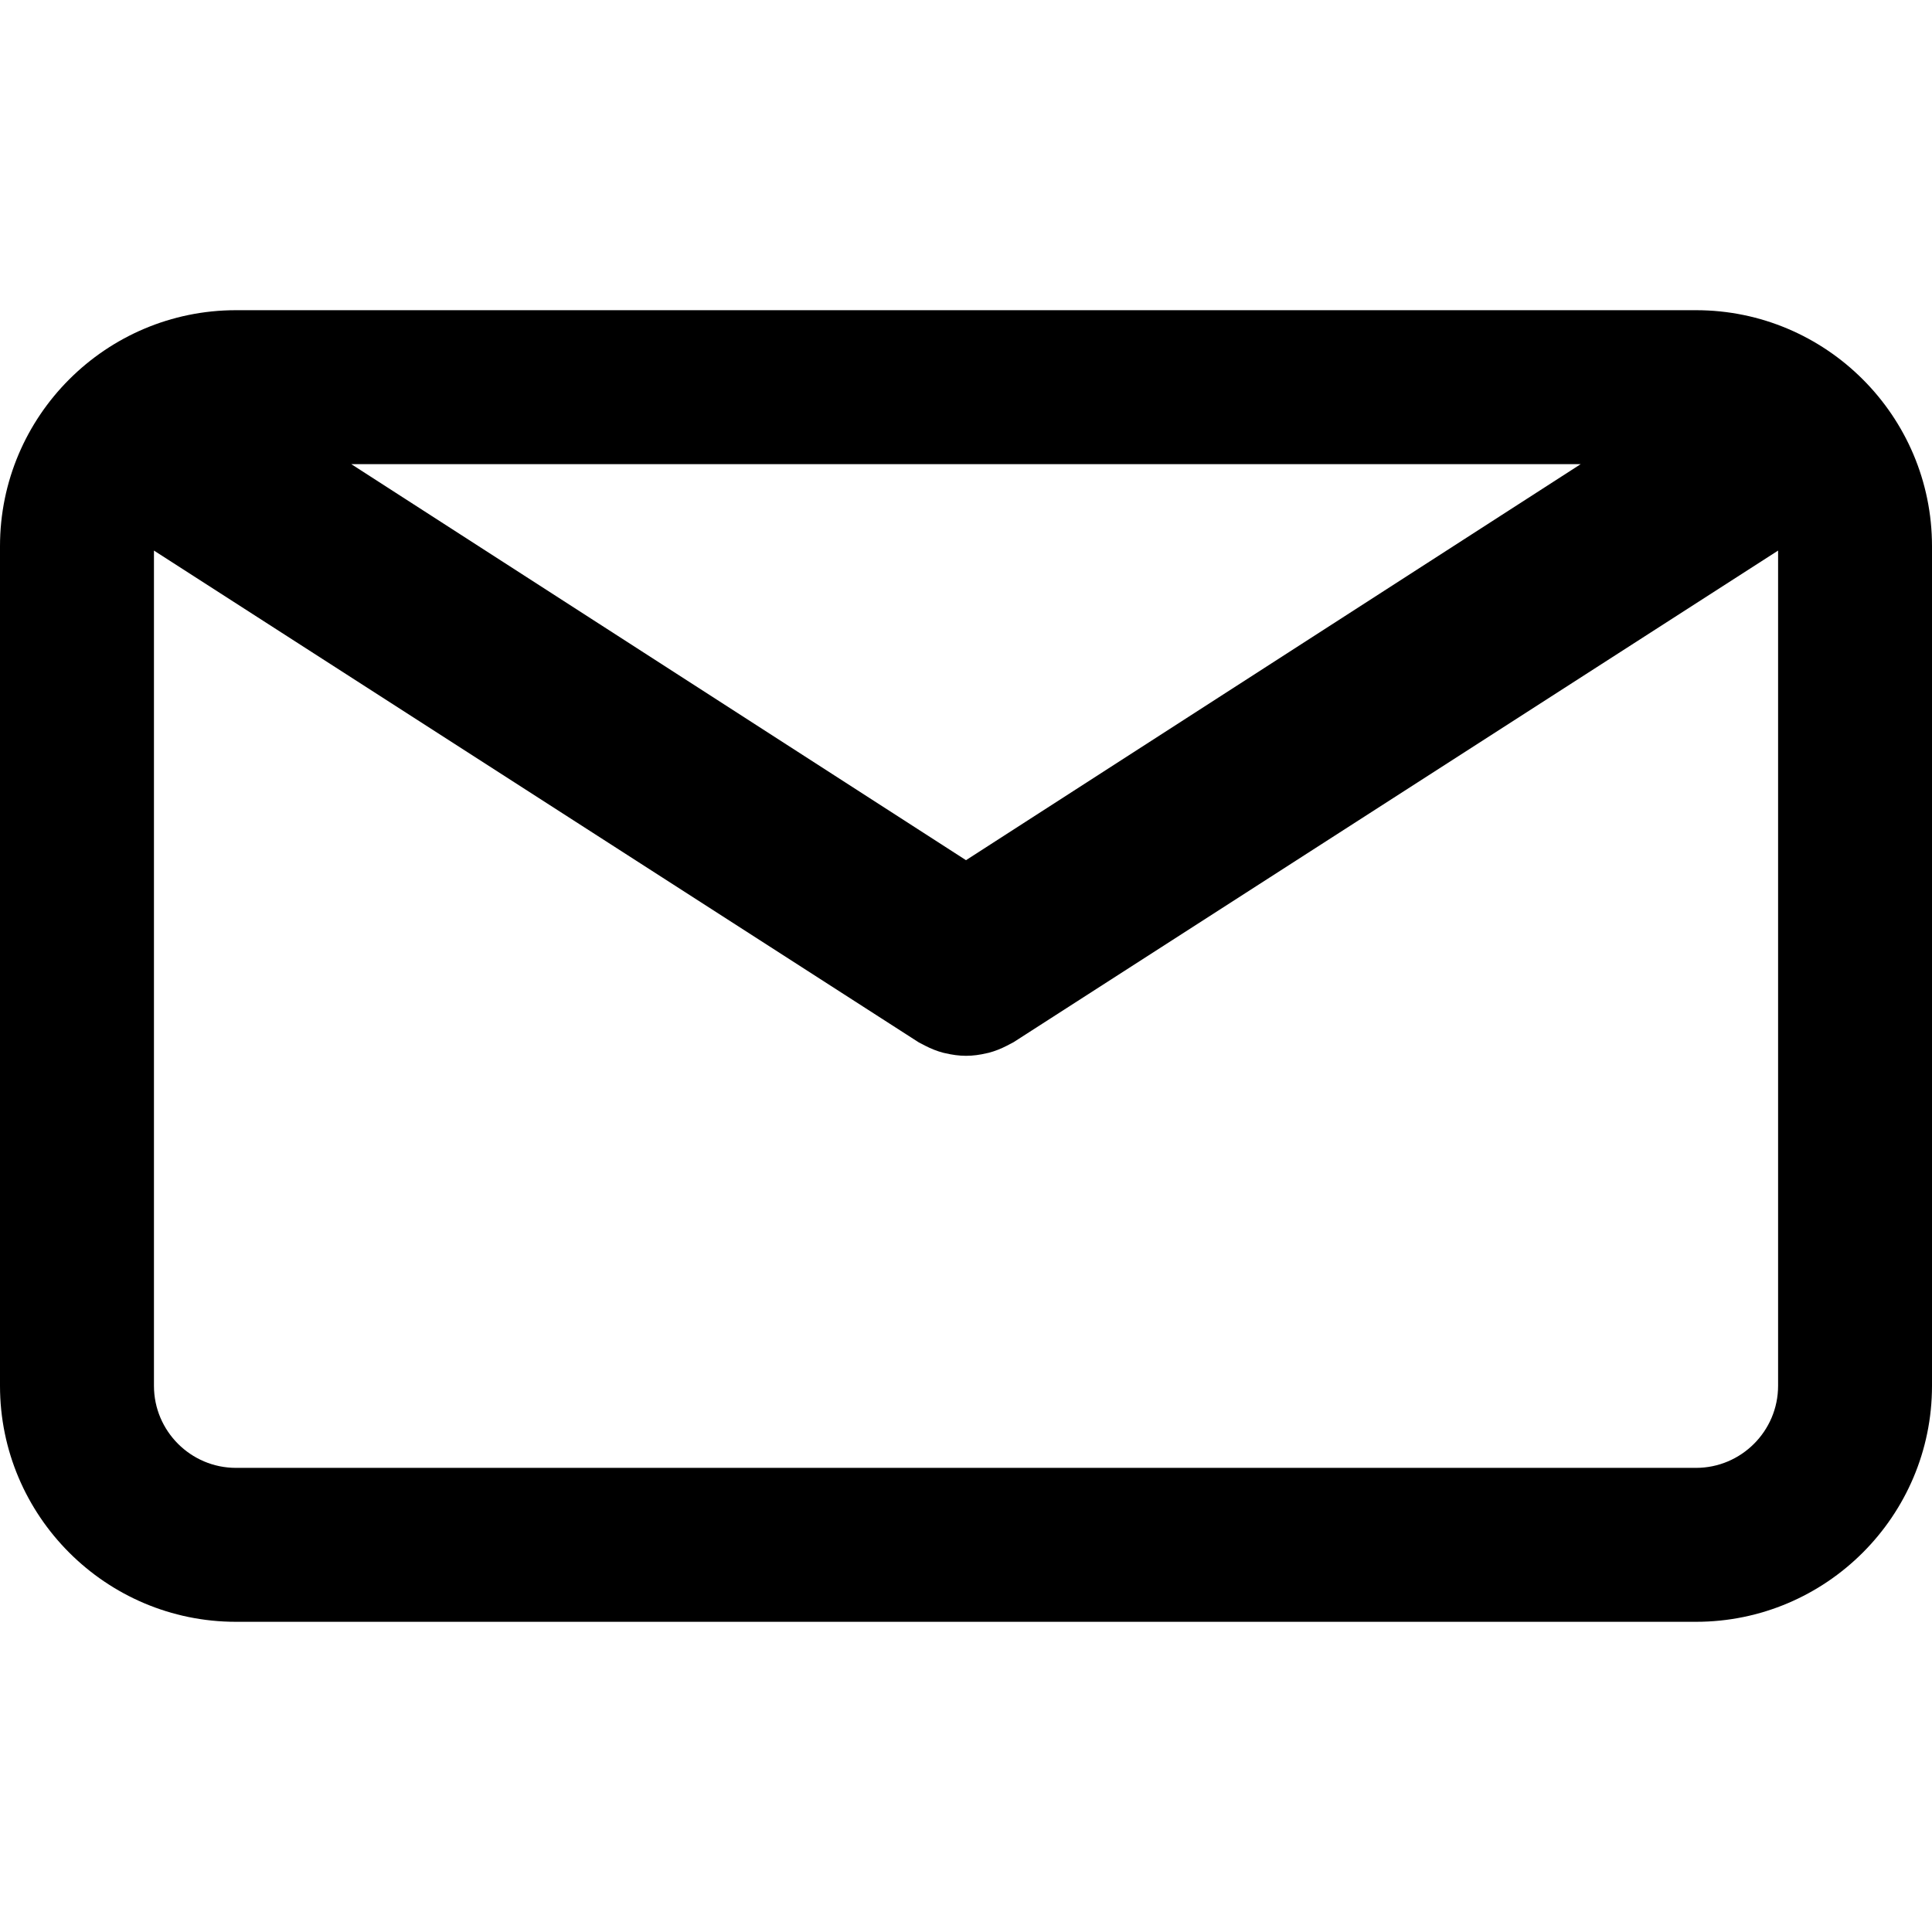
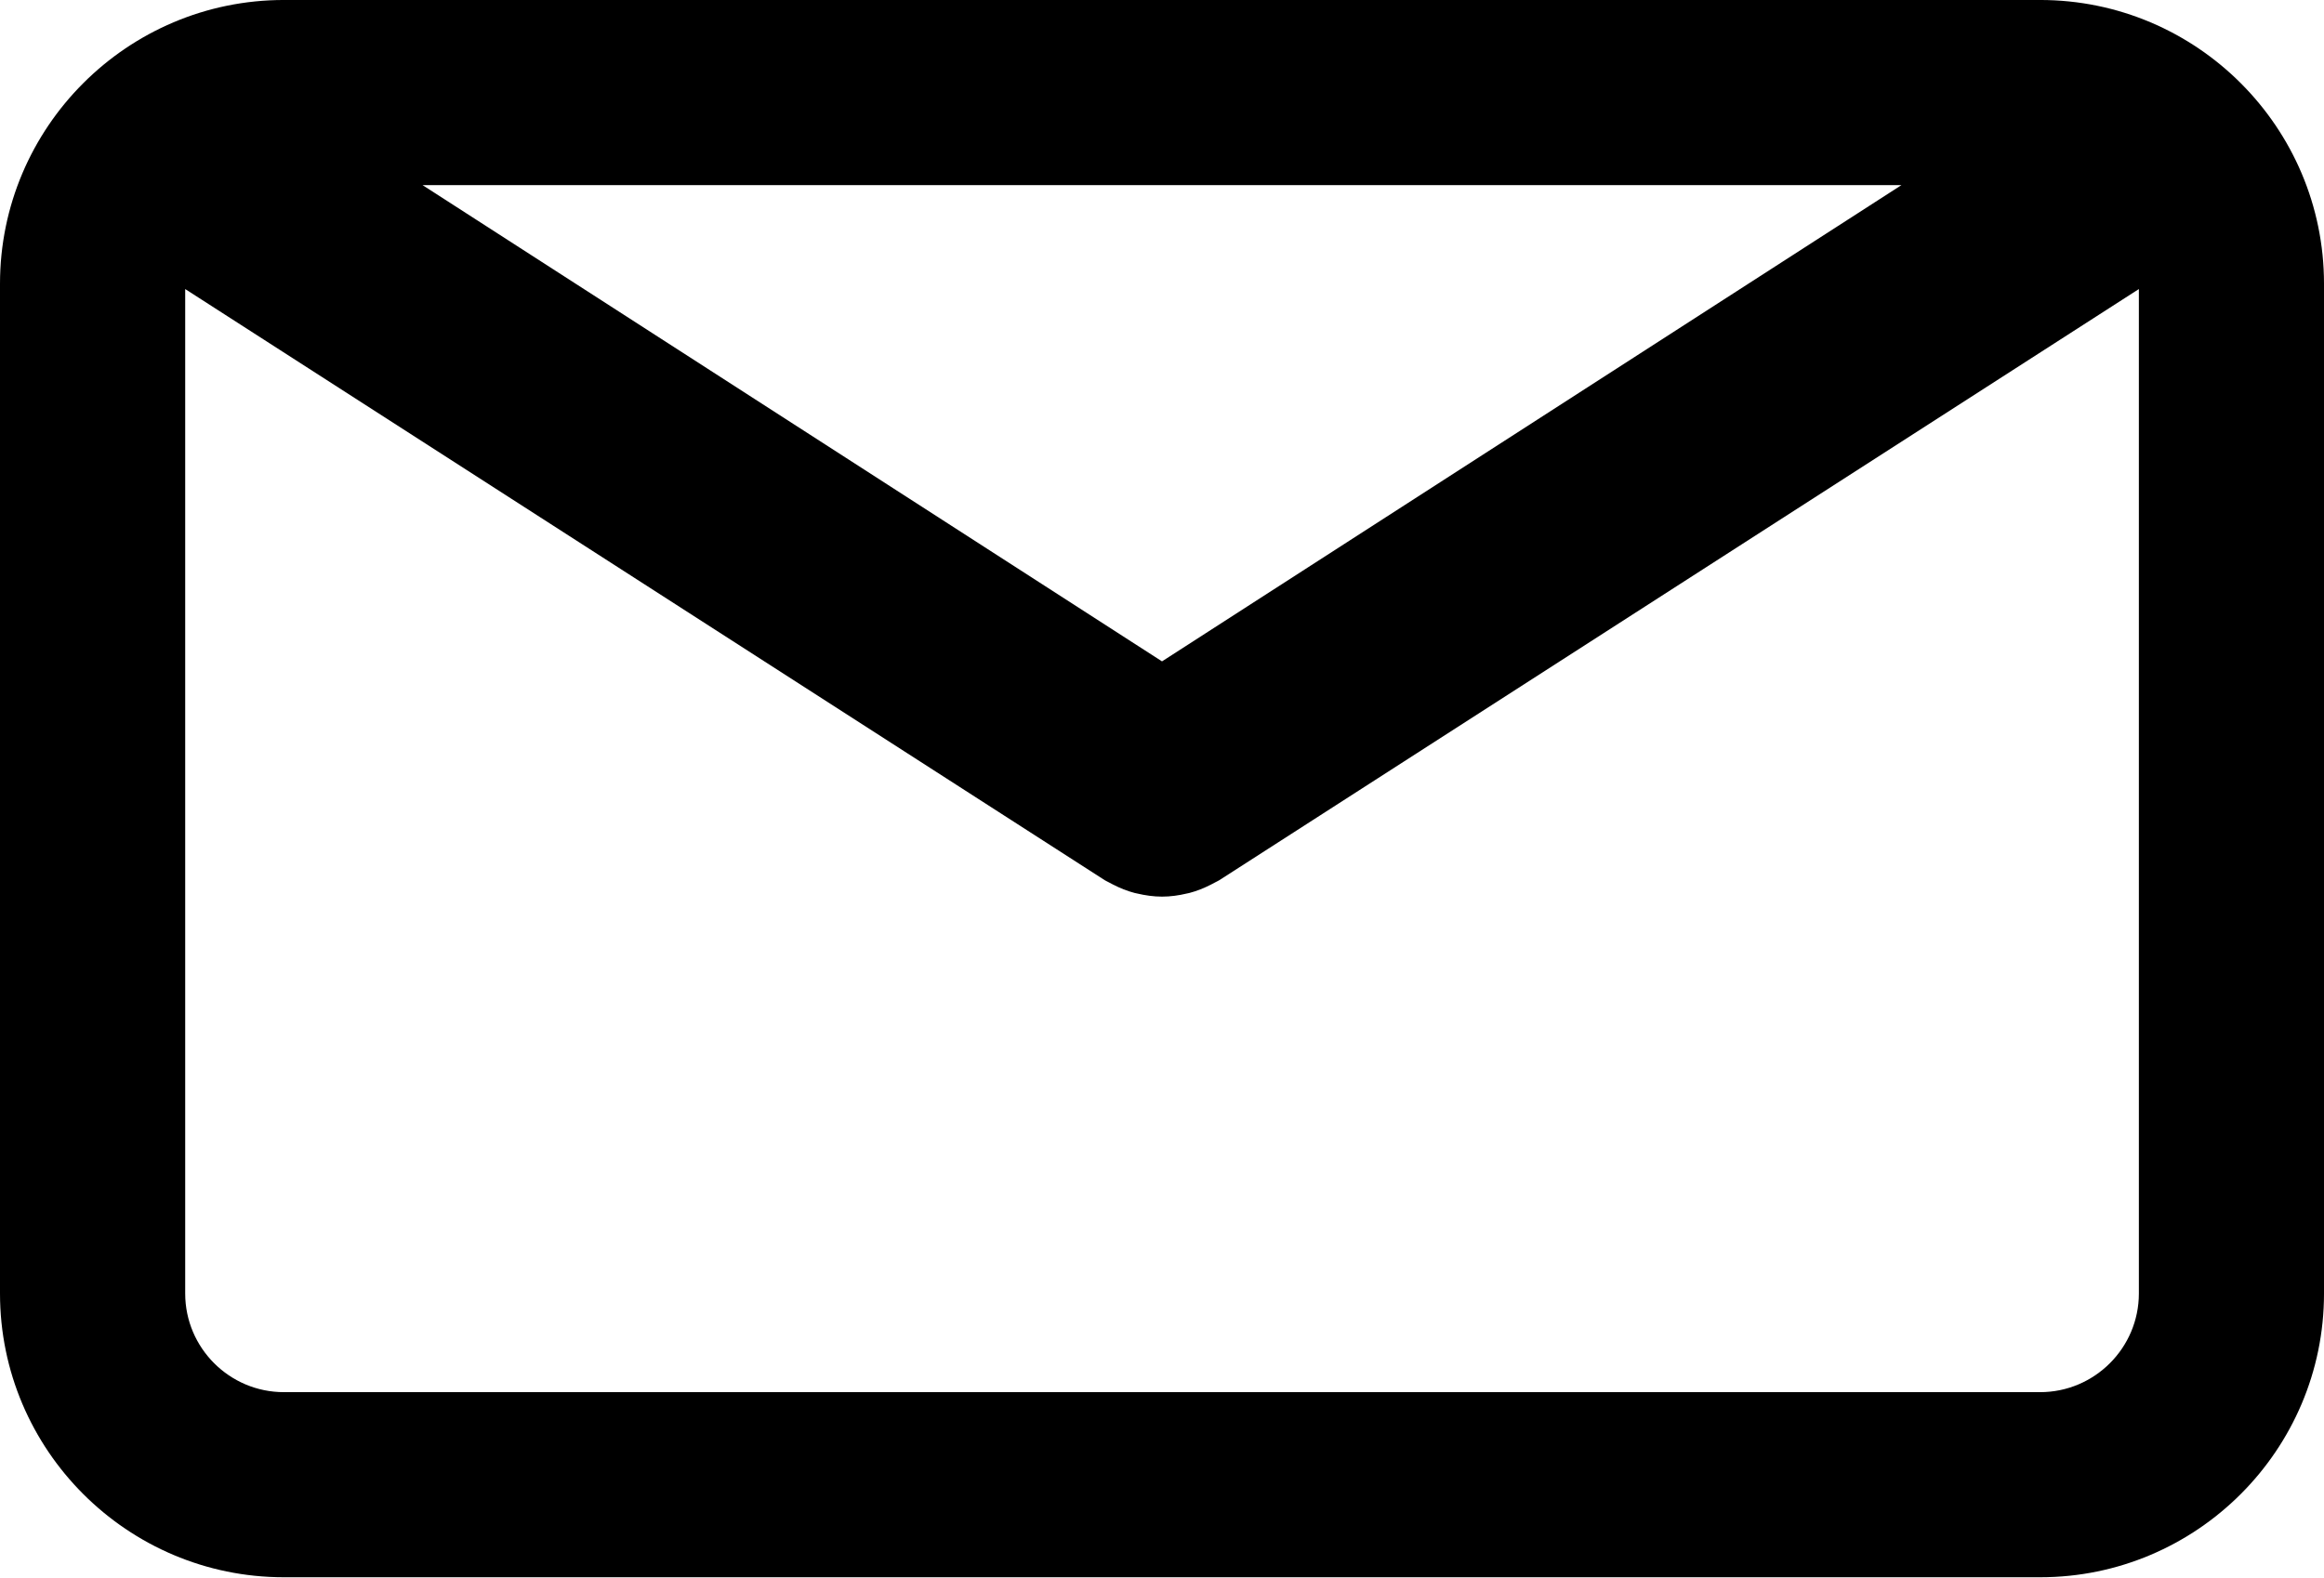
- <svg xmlns="http://www.w3.org/2000/svg" version="1.1" id="Capa_1" x="0px" y="0px" viewBox="0 0 75.294 75.294" style="enable-background:new 0 0 75.294 75.294;" xml:space="preserve">
-   <g>
-     <path fill="current" d="M66.097,12.089h-56.9C4.126,12.089,0,16.215,0,21.286v32.722c0,5.071,4.126,9.197,9.197,9.197h56.9   c5.071,0,9.197-4.126,9.197-9.197V21.287C75.295,16.215,71.169,12.089,66.097,12.089z M61.603,18.089L37.647,33.523L13.691,18.089   H61.603z M66.097,57.206h-56.9C7.434,57.206,6,55.771,6,54.009V21.457l29.796,19.16c0.04,0.025,0.083,0.042,0.124,0.065   c0.043,0.024,0.087,0.047,0.131,0.069c0.231,0.119,0.469,0.215,0.712,0.278c0.025,0.007,0.05,0.01,0.075,0.016   c0.267,0.063,0.537,0.102,0.807,0.102c0.001,0,0.002,0,0.002,0c0.002,0,0.003,0,0.004,0c0.27,0,0.54-0.038,0.807-0.102   c0.025-0.006,0.05-0.009,0.075-0.016c0.243-0.063,0.48-0.159,0.712-0.278c0.044-0.022,0.088-0.045,0.131-0.069   c0.041-0.023,0.084-0.04,0.124-0.065l29.796-19.16v32.551C69.295,55.771,67.86,57.206,66.097,57.206z" />
+ <svg xmlns="http://www.w3.org/2000/svg" width="current" height="100%" version="1.1" viewBox="0 0 53.686 36.447">
+   <g transform="translate(-61.223 -119.12)">
+     <g transform="matrix(.71302 0 0 .71302 61.223 110.5)">
+       <path d="m66.097 12.089h-56.9c-5.071 0-9.197 4.126-9.197 9.197v32.722c0 5.071 4.126 9.197 9.197 9.197h56.9c5.071 0 9.197-4.126 9.197-9.197v-32.721c1e-3 -5.072-4.125-9.198-9.197-9.198zm-4.494 6-23.956 15.434-23.956-15.434zm4.494 39.117h-56.9c-1.763 0-3.197-1.435-3.197-3.197v-32.552l29.796 19.16c0.04 0.025 0.083 0.042 0.124 0.065 0.043 0.024 0.087 0.047 0.131 0.069 0.231 0.119 0.469 0.215 0.712 0.278 0.025 7e-3 0.05 0.01 0.075 0.016 0.267 0.063 0.537 0.102 0.807 0.102h2e-3 4e-3c0.27 0 0.54-0.038 0.807-0.102 0.025-6e-3 0.05-9e-3 0.075-0.016 0.243-0.063 0.48-0.159 0.712-0.278 0.044-0.022 0.088-0.045 0.131-0.069 0.041-0.023 0.084-0.04 0.124-0.065l29.796-19.16v32.551c-1e-3 1.763-1.436 3.198-3.199 3.198z" fill="current" />
+     </g>
  </g>
-   <g>
- </g>
-   <g>
- </g>
-   <g>
- </g>
-   <g>
- </g>
-   <g>
- </g>
-   <g>
- </g>
-   <g>
- </g>
-   <g>
- </g>
-   <g>
- </g>
-   <g>
- </g>
-   <g>
- </g>
-   <g>
- </g>
-   <g>
- </g>
-   <g>
- </g>
-   <g>
- </g>
</svg>
